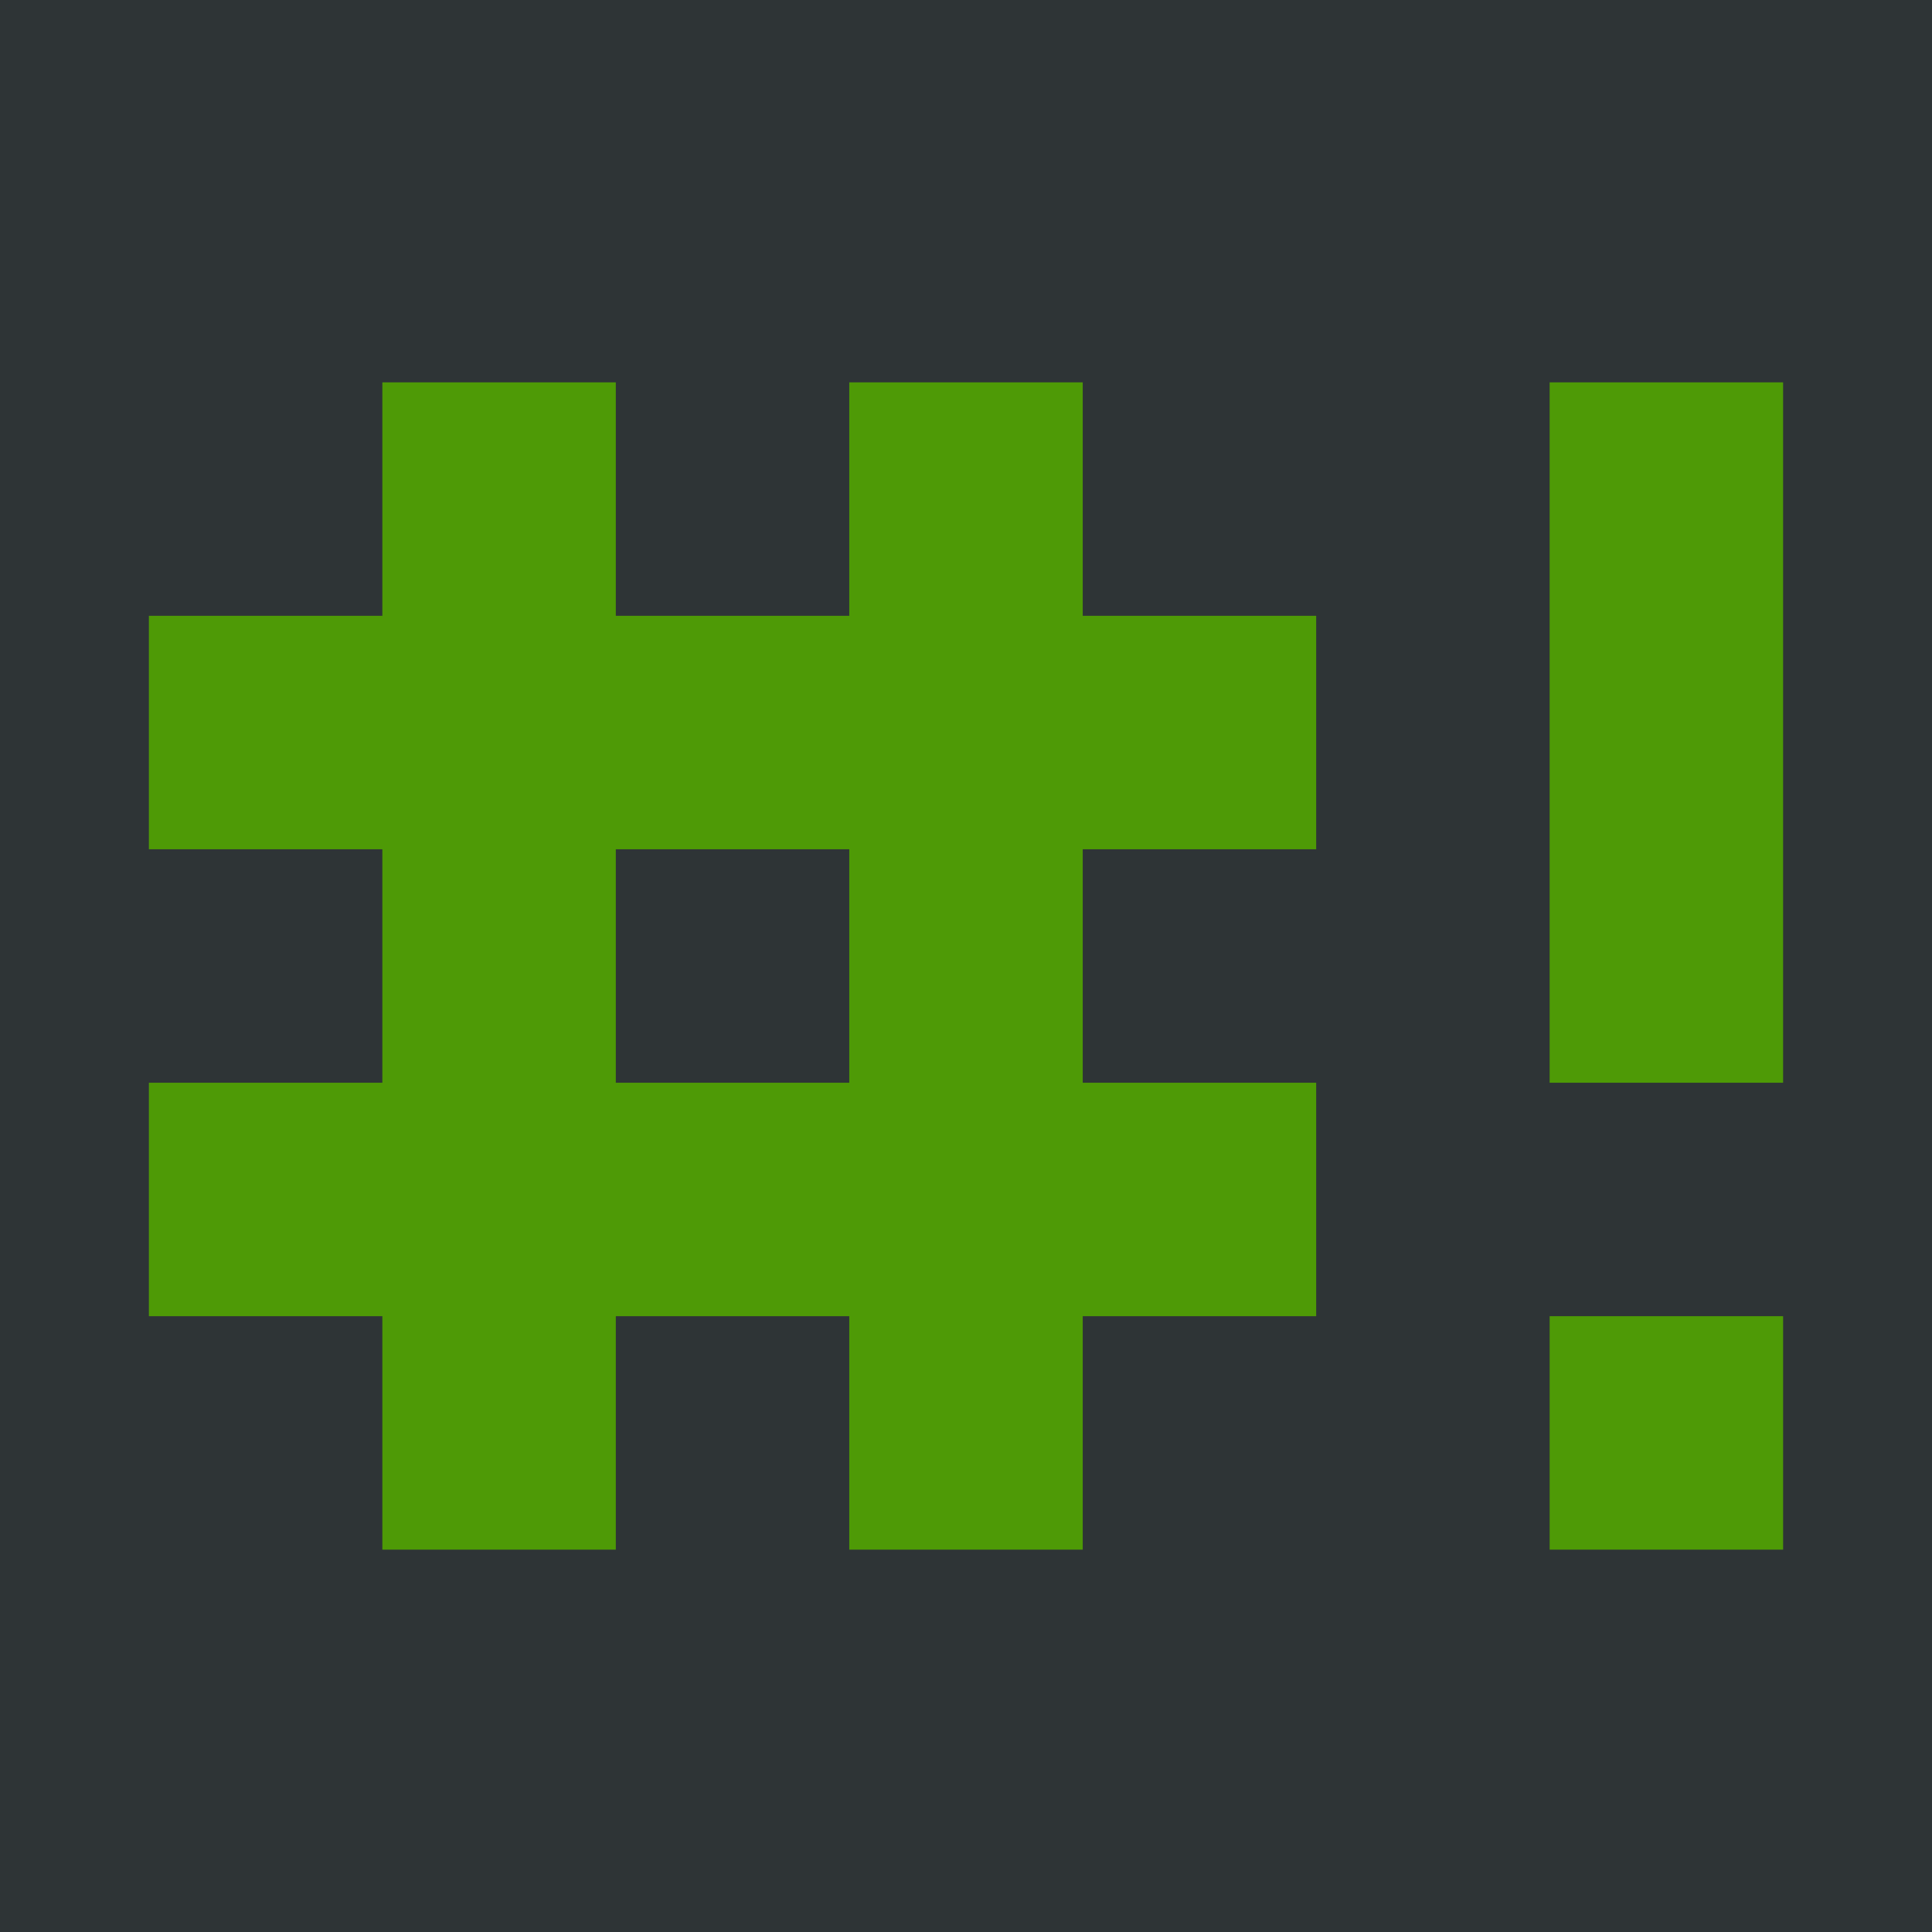
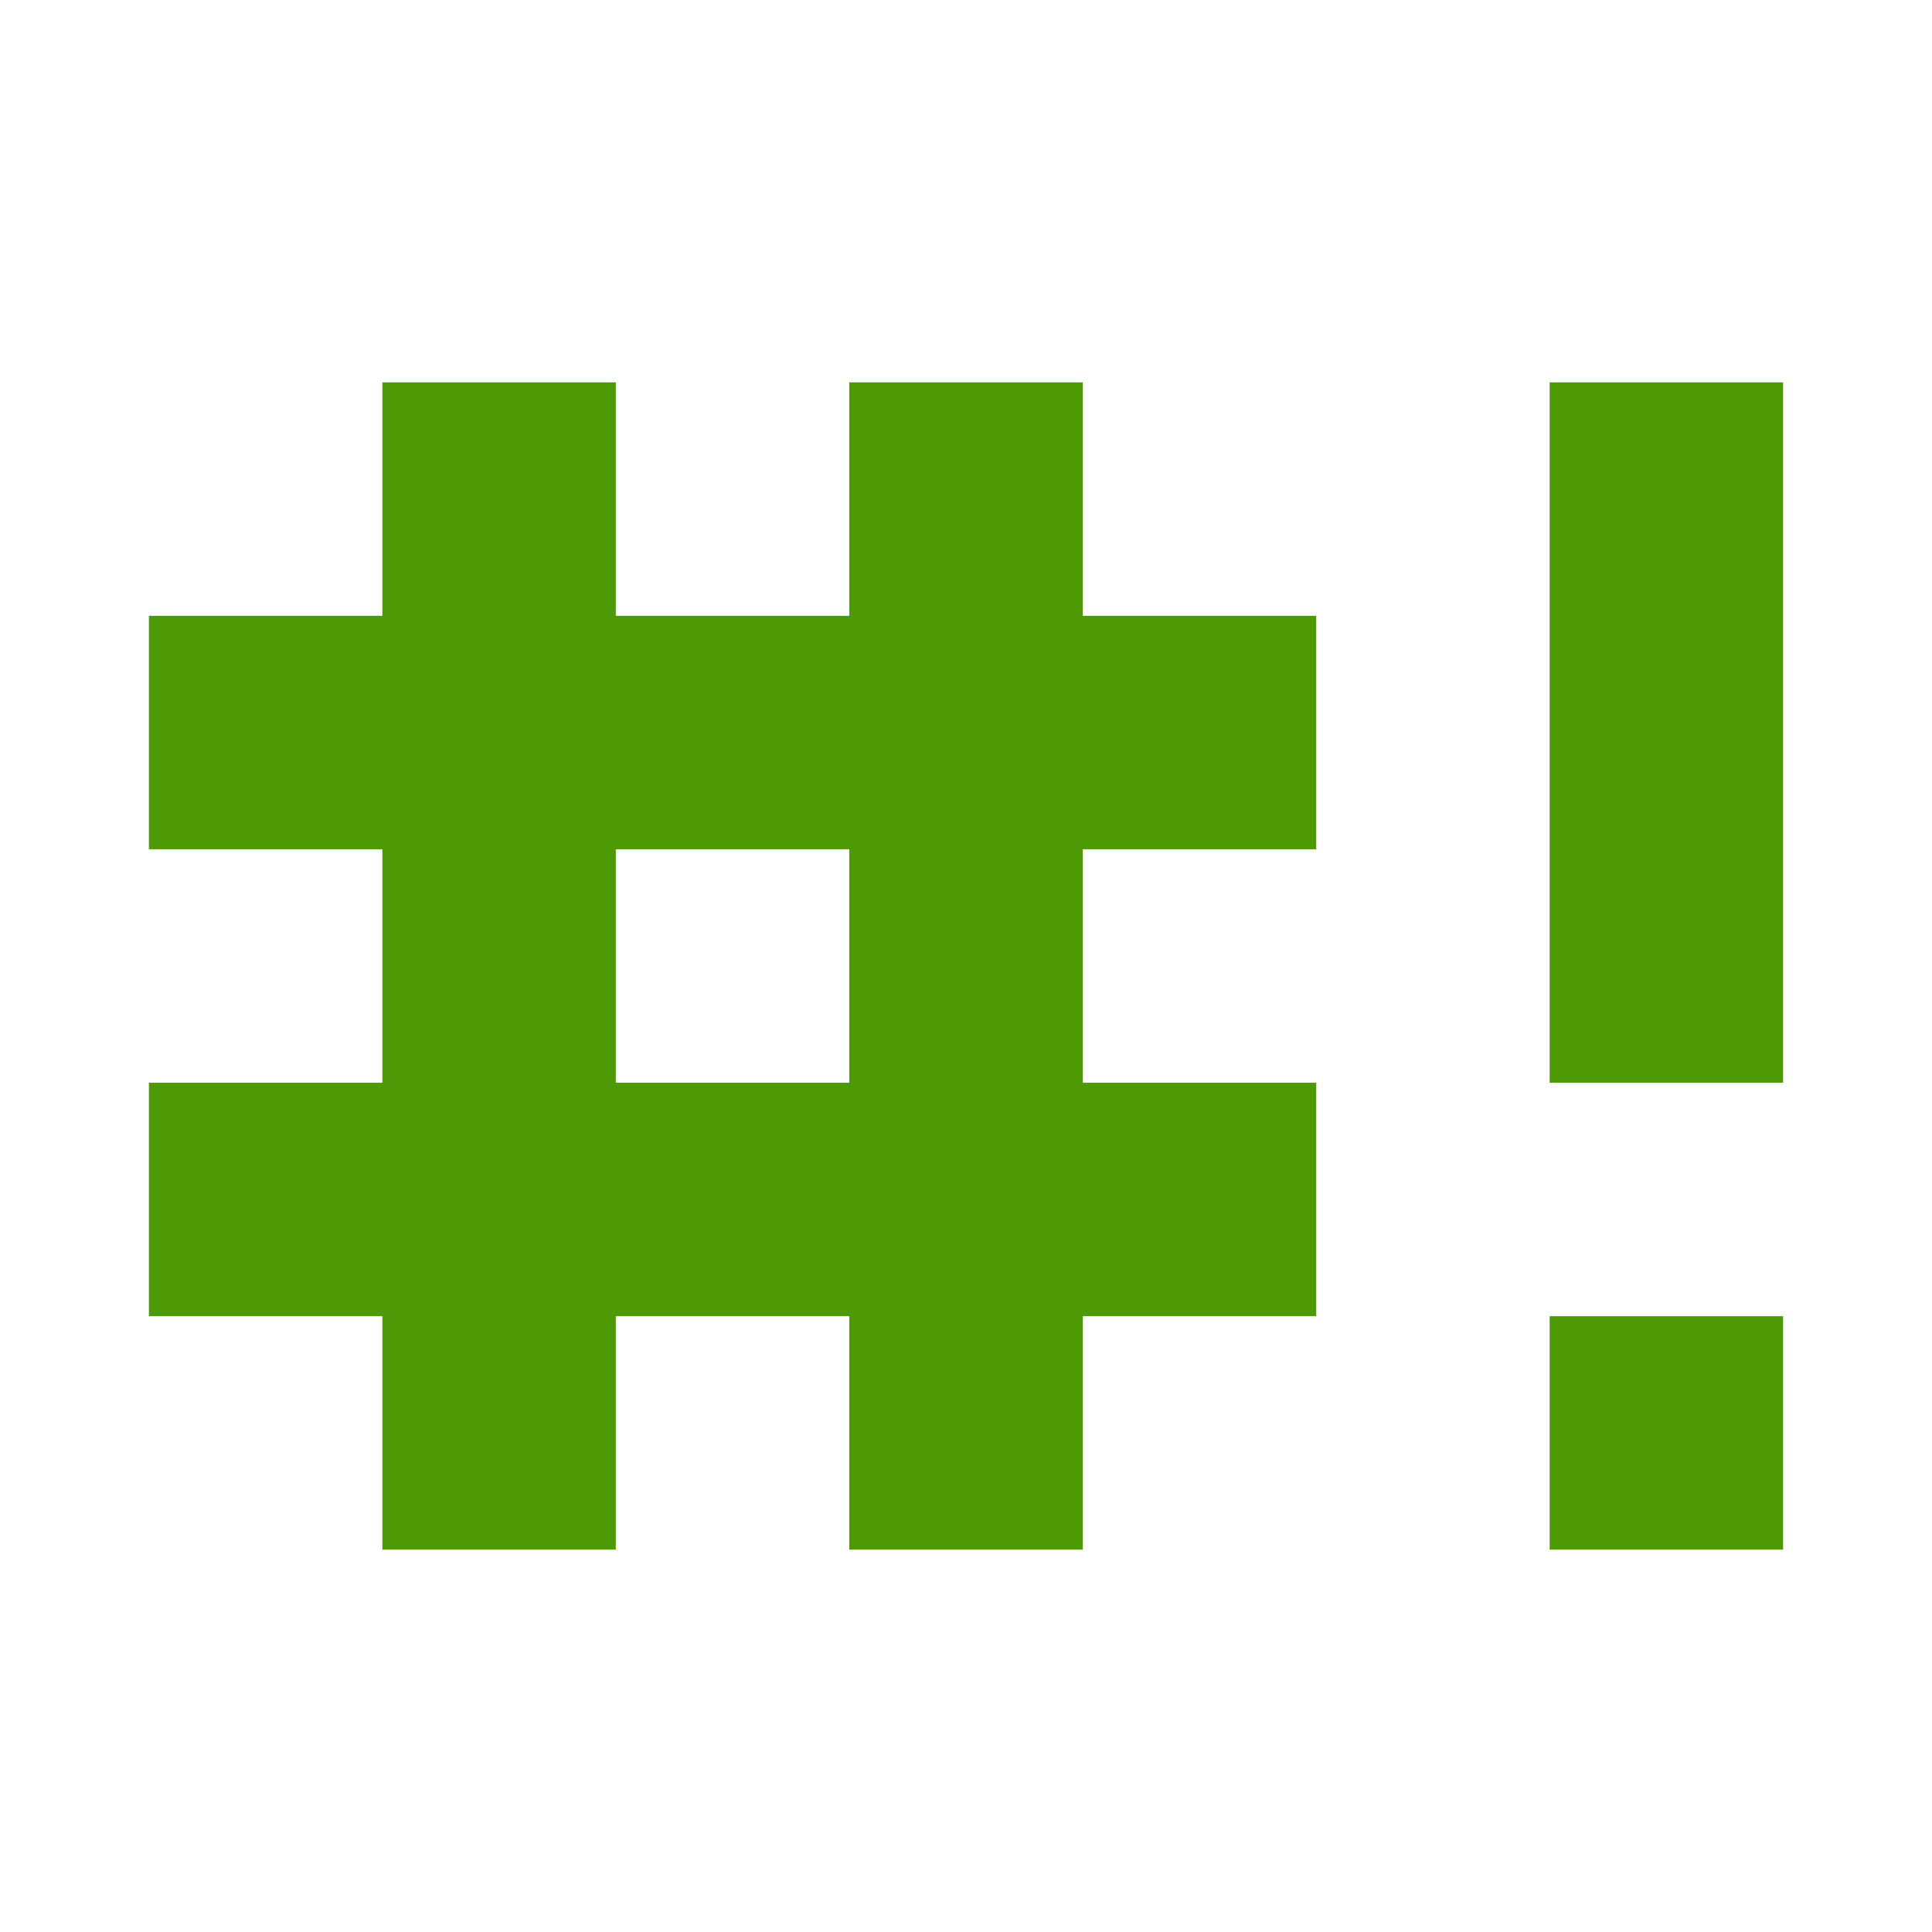
<svg xmlns="http://www.w3.org/2000/svg" width="50" height="50" version="1.1" id="svg909">
  <defs id="defs913" />
  <g id="g902">
-     <path fill="#2e3436" d="M 7.8317376e-8,-1.1e-6 H 50 V 50 H 7.8317376e-8" id="path905" style="stroke-width:6.42" />
    <g id="g337" style="fill:#4e9a06;fill-opacity:1;stroke-width:5.958" transform="matrix(0.1678293,0,0,0.1678293,58.9021,13.74101)">
      <path id="path331" style="fill:#4e9a06;fill-opacity:1;stroke:none;stroke-width:2.979;stroke-miterlimit:3.3;stroke-opacity:1" d="m 292.004,22.914 v -36 h 36 v -36 h -36 v -36 h 36 v -36 h -36 v -36 h -36 v 36 h -36 v -36 h -36 v 36 h -36 v 36 h 36 v 36 h -36 v 36 h 36 v 36 h 36 v -36 h 36 v 36 z m -36,-72 h -36 v -36 h 36 z" transform="scale(-1)" />
      <path id="path333" style="fill:#4e9a06;fill-opacity:1;stroke:none;stroke-width:2.979;stroke-miterlimit:3.3;stroke-opacity:1" d="m 112.004,22.914 v -36 -36 -36 H 76.004 v 36 36 36 z" transform="scale(-1)" />
      <rect style="fill:#4e9a06;fill-opacity:1;stroke:none;stroke-width:2.979;stroke-miterlimit:3.3;stroke-opacity:1" id="rect335" width="36" height="36" x="76.003" y="-157.086" transform="scale(-1)" />
    </g>
  </g>
</svg>
